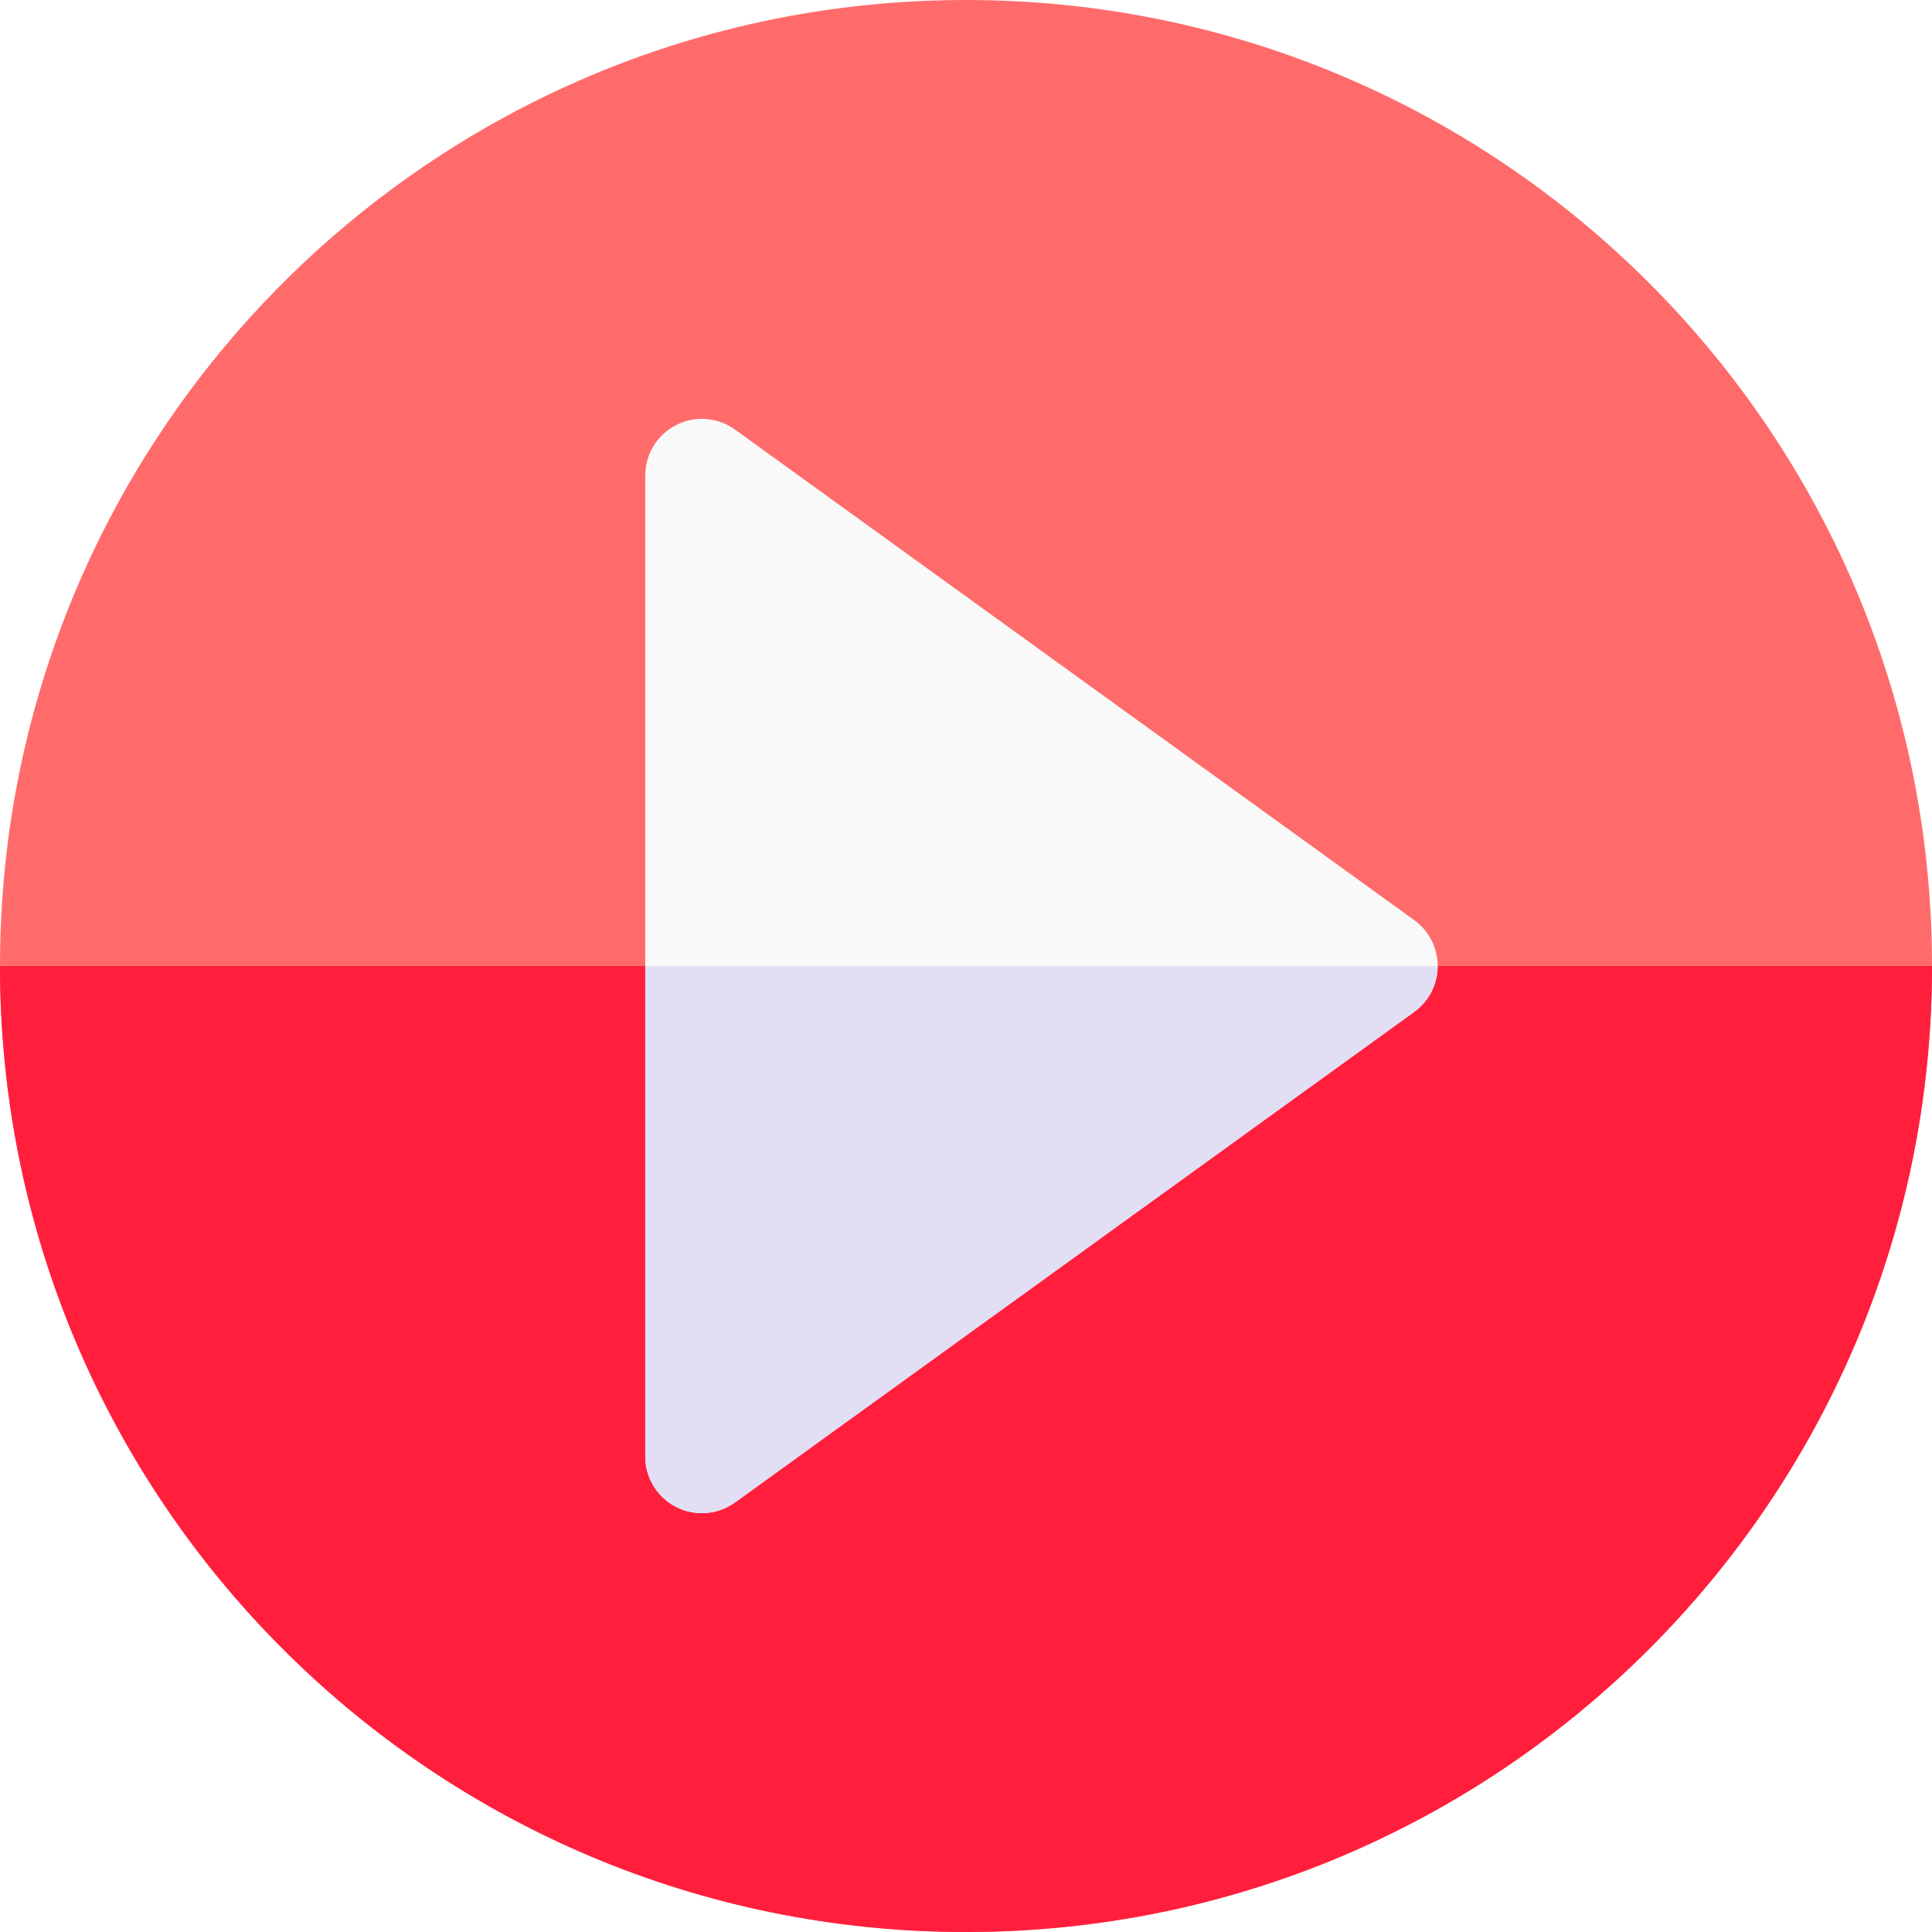
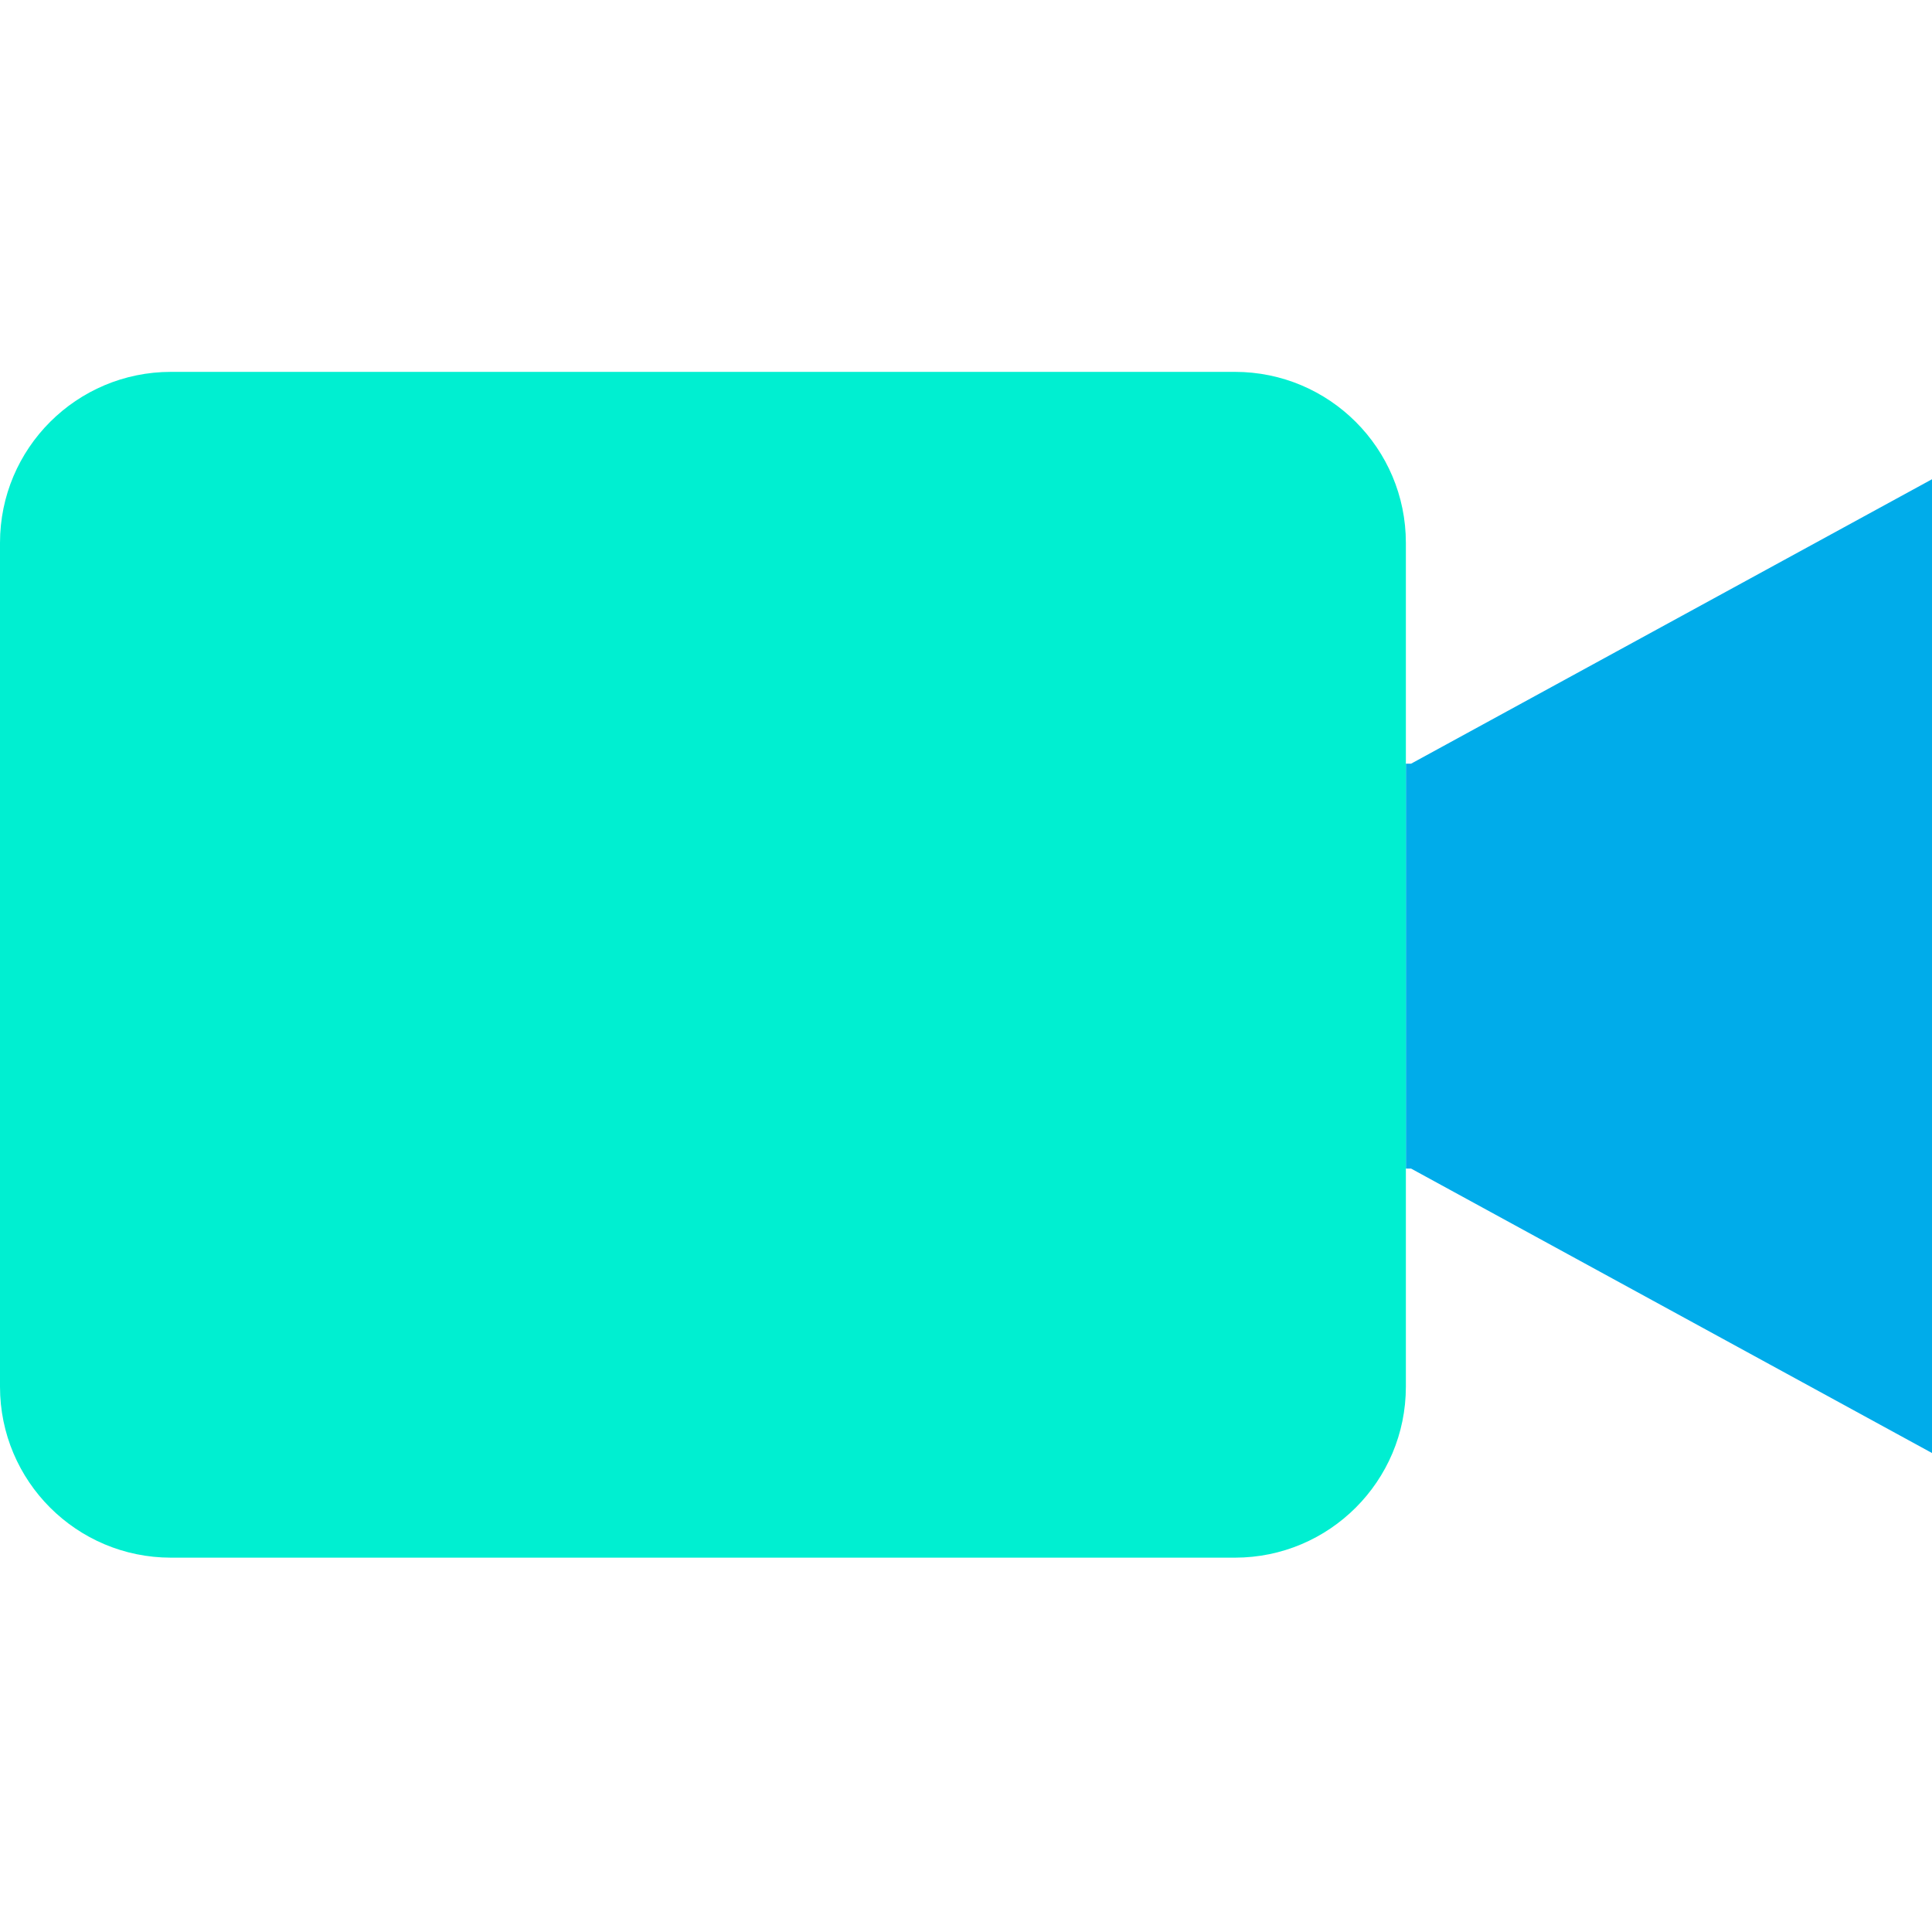
- <svg xmlns="http://www.w3.org/2000/svg" id="Capa_1" enable-background="new 0 0 512 512" height="512" viewBox="0 0 512 512" width="512">
-   <g>
-     <circle cx="256" cy="256" fill="#ff6b6b" r="256" />
-     <path d="m512 256h-512c0 141.385 114.615 256 256 256s256-114.615 256-256z" fill="#ff1f3d" />
-     <g>
-       <g>
-         <path d="m185.999 401c-2.333 0-4.673-.543-6.827-1.645-5.016-2.564-8.172-7.722-8.172-13.355v-260c0-5.633 3.156-10.791 8.171-13.355s11.044-2.103 15.611 1.195l180 130c3.905 2.82 6.218 7.344 6.218 12.16s-2.313 9.34-6.218 12.16l-180 130c-2.605 1.882-5.686 2.84-8.783 2.84z" fill="#f9f9f9" />
-       </g>
-     </g>
-     <g>
-       <path d="m171 256v130c0 5.633 3.156 10.791 8.171 13.355 2.154 1.102 4.495 1.645 6.827 1.645 3.097 0 6.179-.958 8.784-2.84l180-130c3.904-2.82 6.218-7.344 6.218-12.16z" fill="#e2dff4" />
-     </g>
-   </g>
+ <svg xmlns="http://www.w3.org/2000/svg" height="452pt" viewBox="0 -87 452 452" width="452pt">
+   <path d="m452 25.121v227.82l-121.879-66.551h-1.211v-94.719h1.211zm0 0" fill="#00acea" />
+   <path d="m328.91 186.391v51.031c0 22.09-17.91 40-40 40h-248.91c-22.09 0-40-17.91-40-40v-197.422c0-22.09 17.91-40 40-40h248.91c22.09 0 40 17.91 40 40zm0 0" fill="#00efd1" />
</svg>
